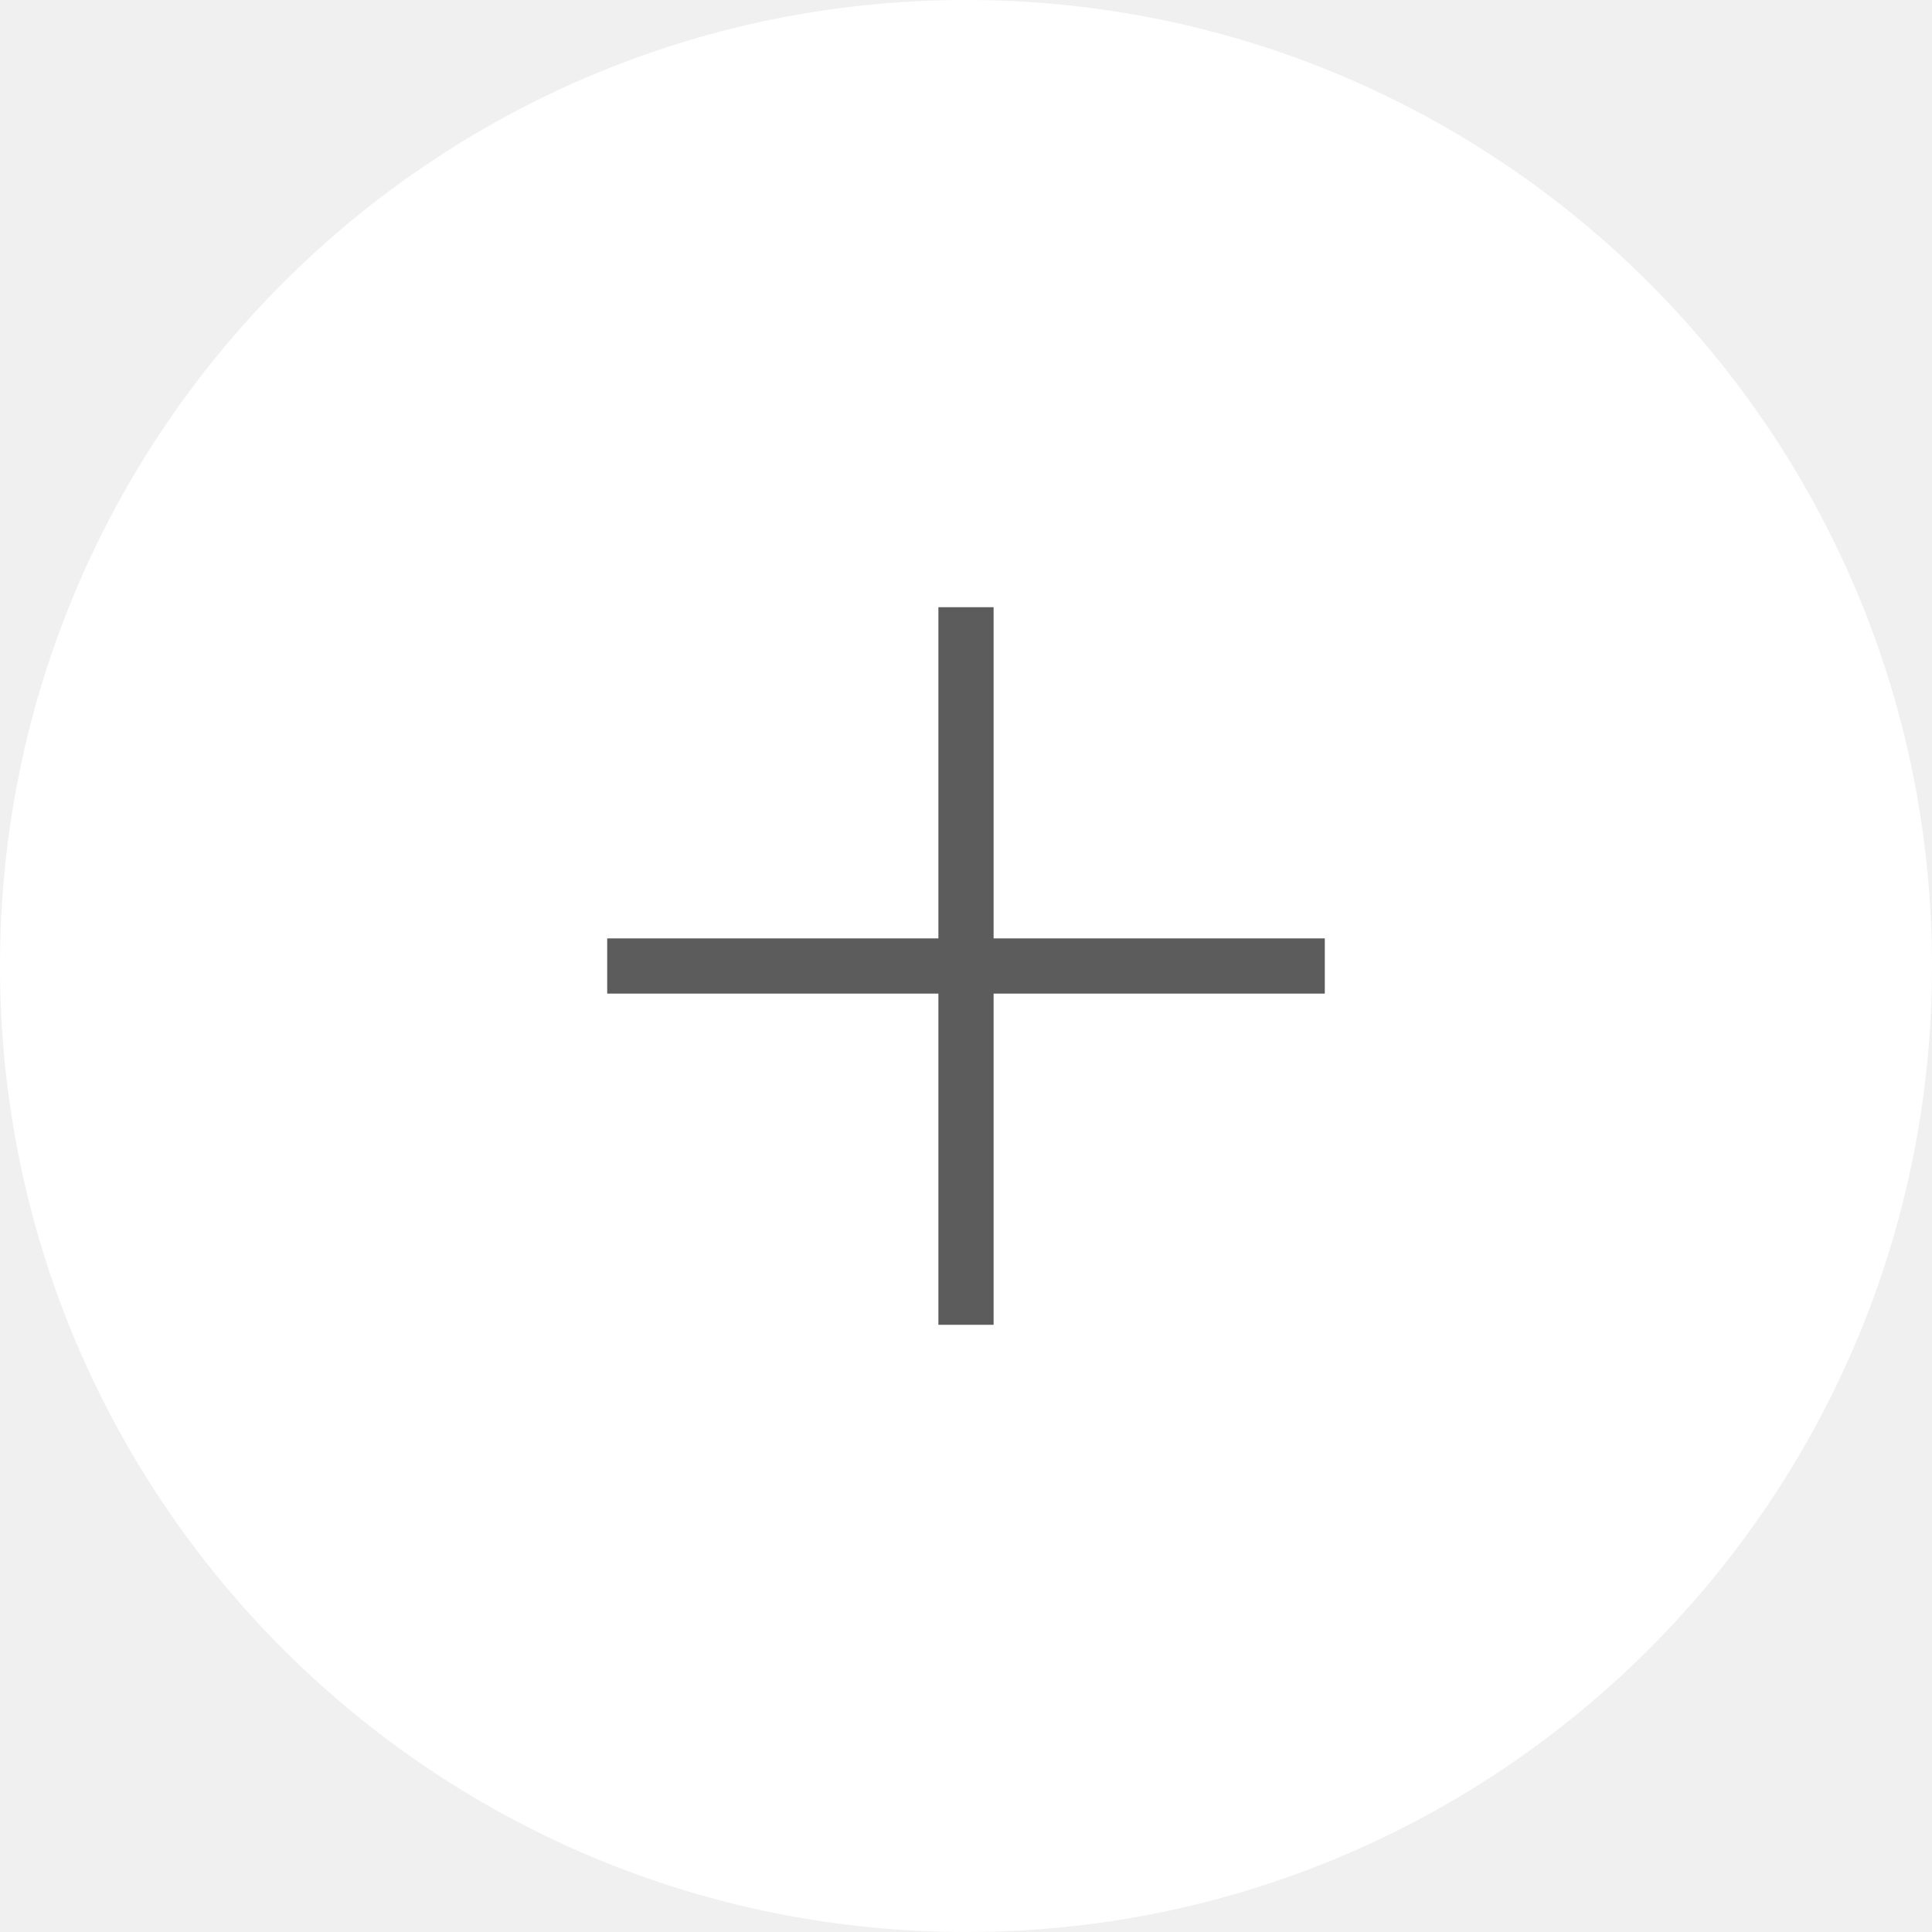
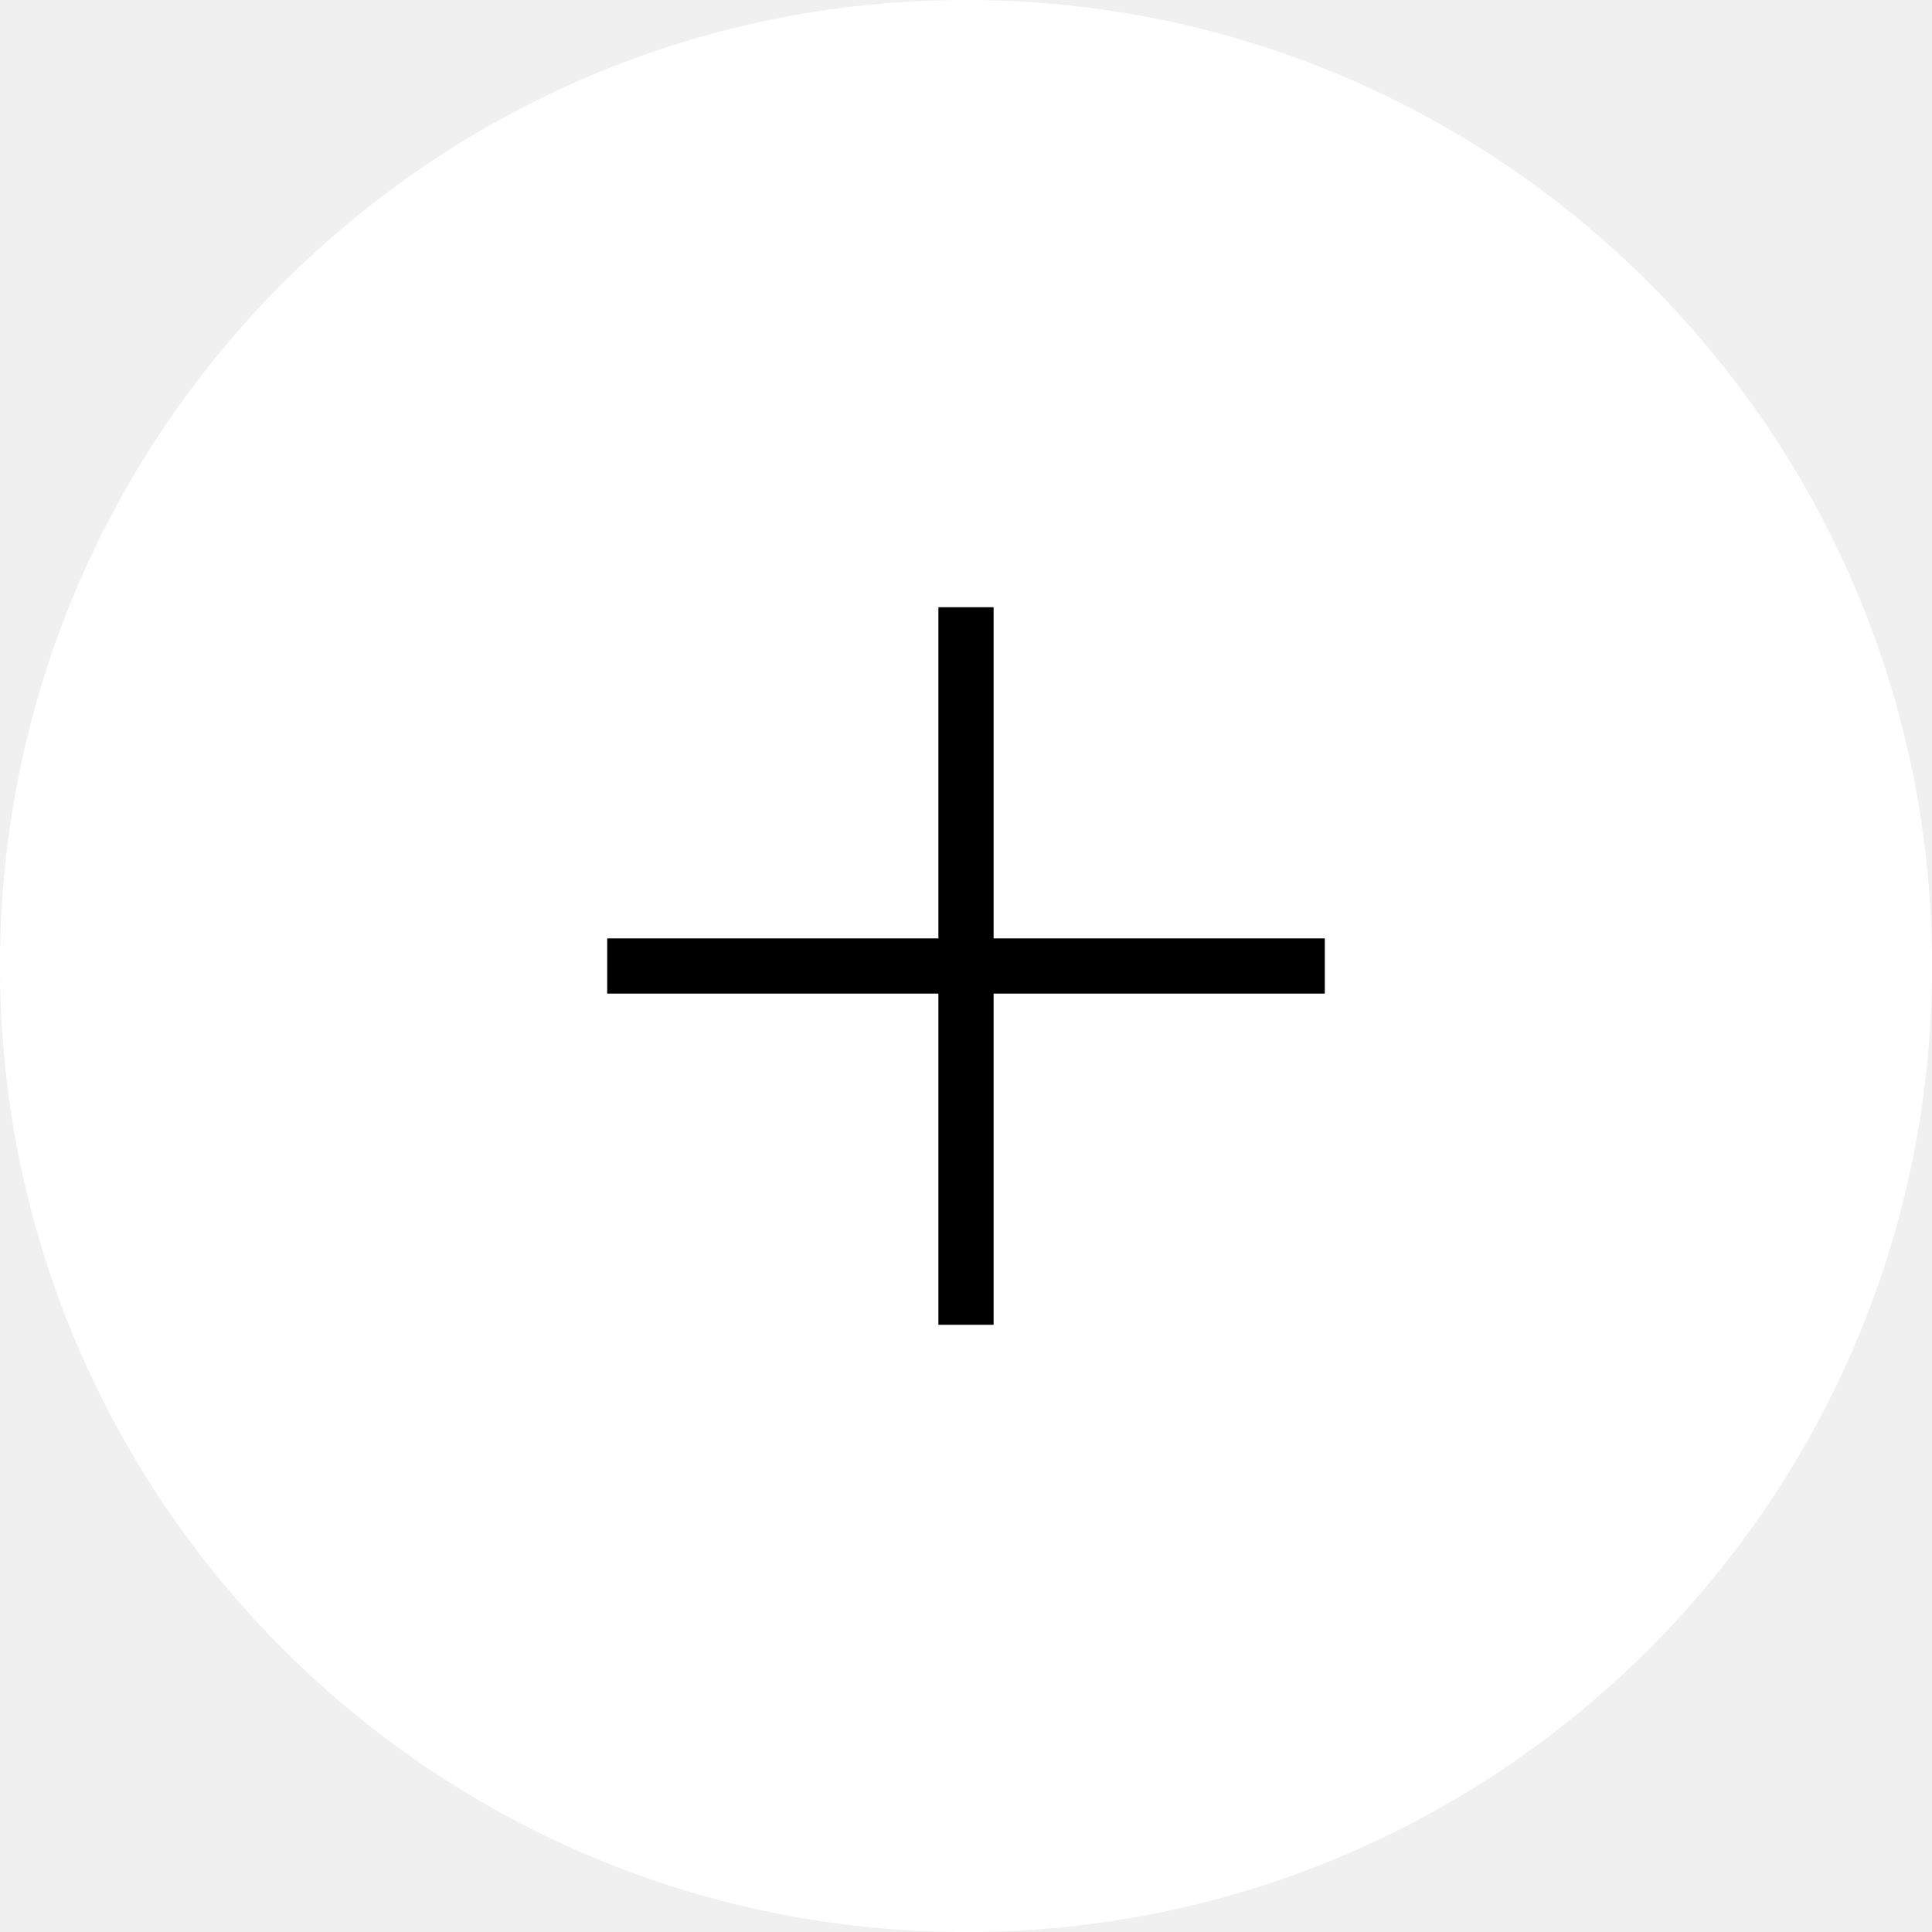
<svg xmlns="http://www.w3.org/2000/svg" width="35" height="35" viewBox="0 0 35 35">
  <g fill="none" fill-rule="nonzero">
    <circle fill="#ffffff" cx="17.5" cy="17.5" r="17.5" />
-     <path fill="#5c5c5c" d="M24 18h-6v6h-1v-6h-6v-1h6v-6h1v6h6" />
+     <path fill="#000000" d="M24 18h-6v6h-1v-6h-6v-1h6v-6h1v6h6" />
  </g>
</svg>
